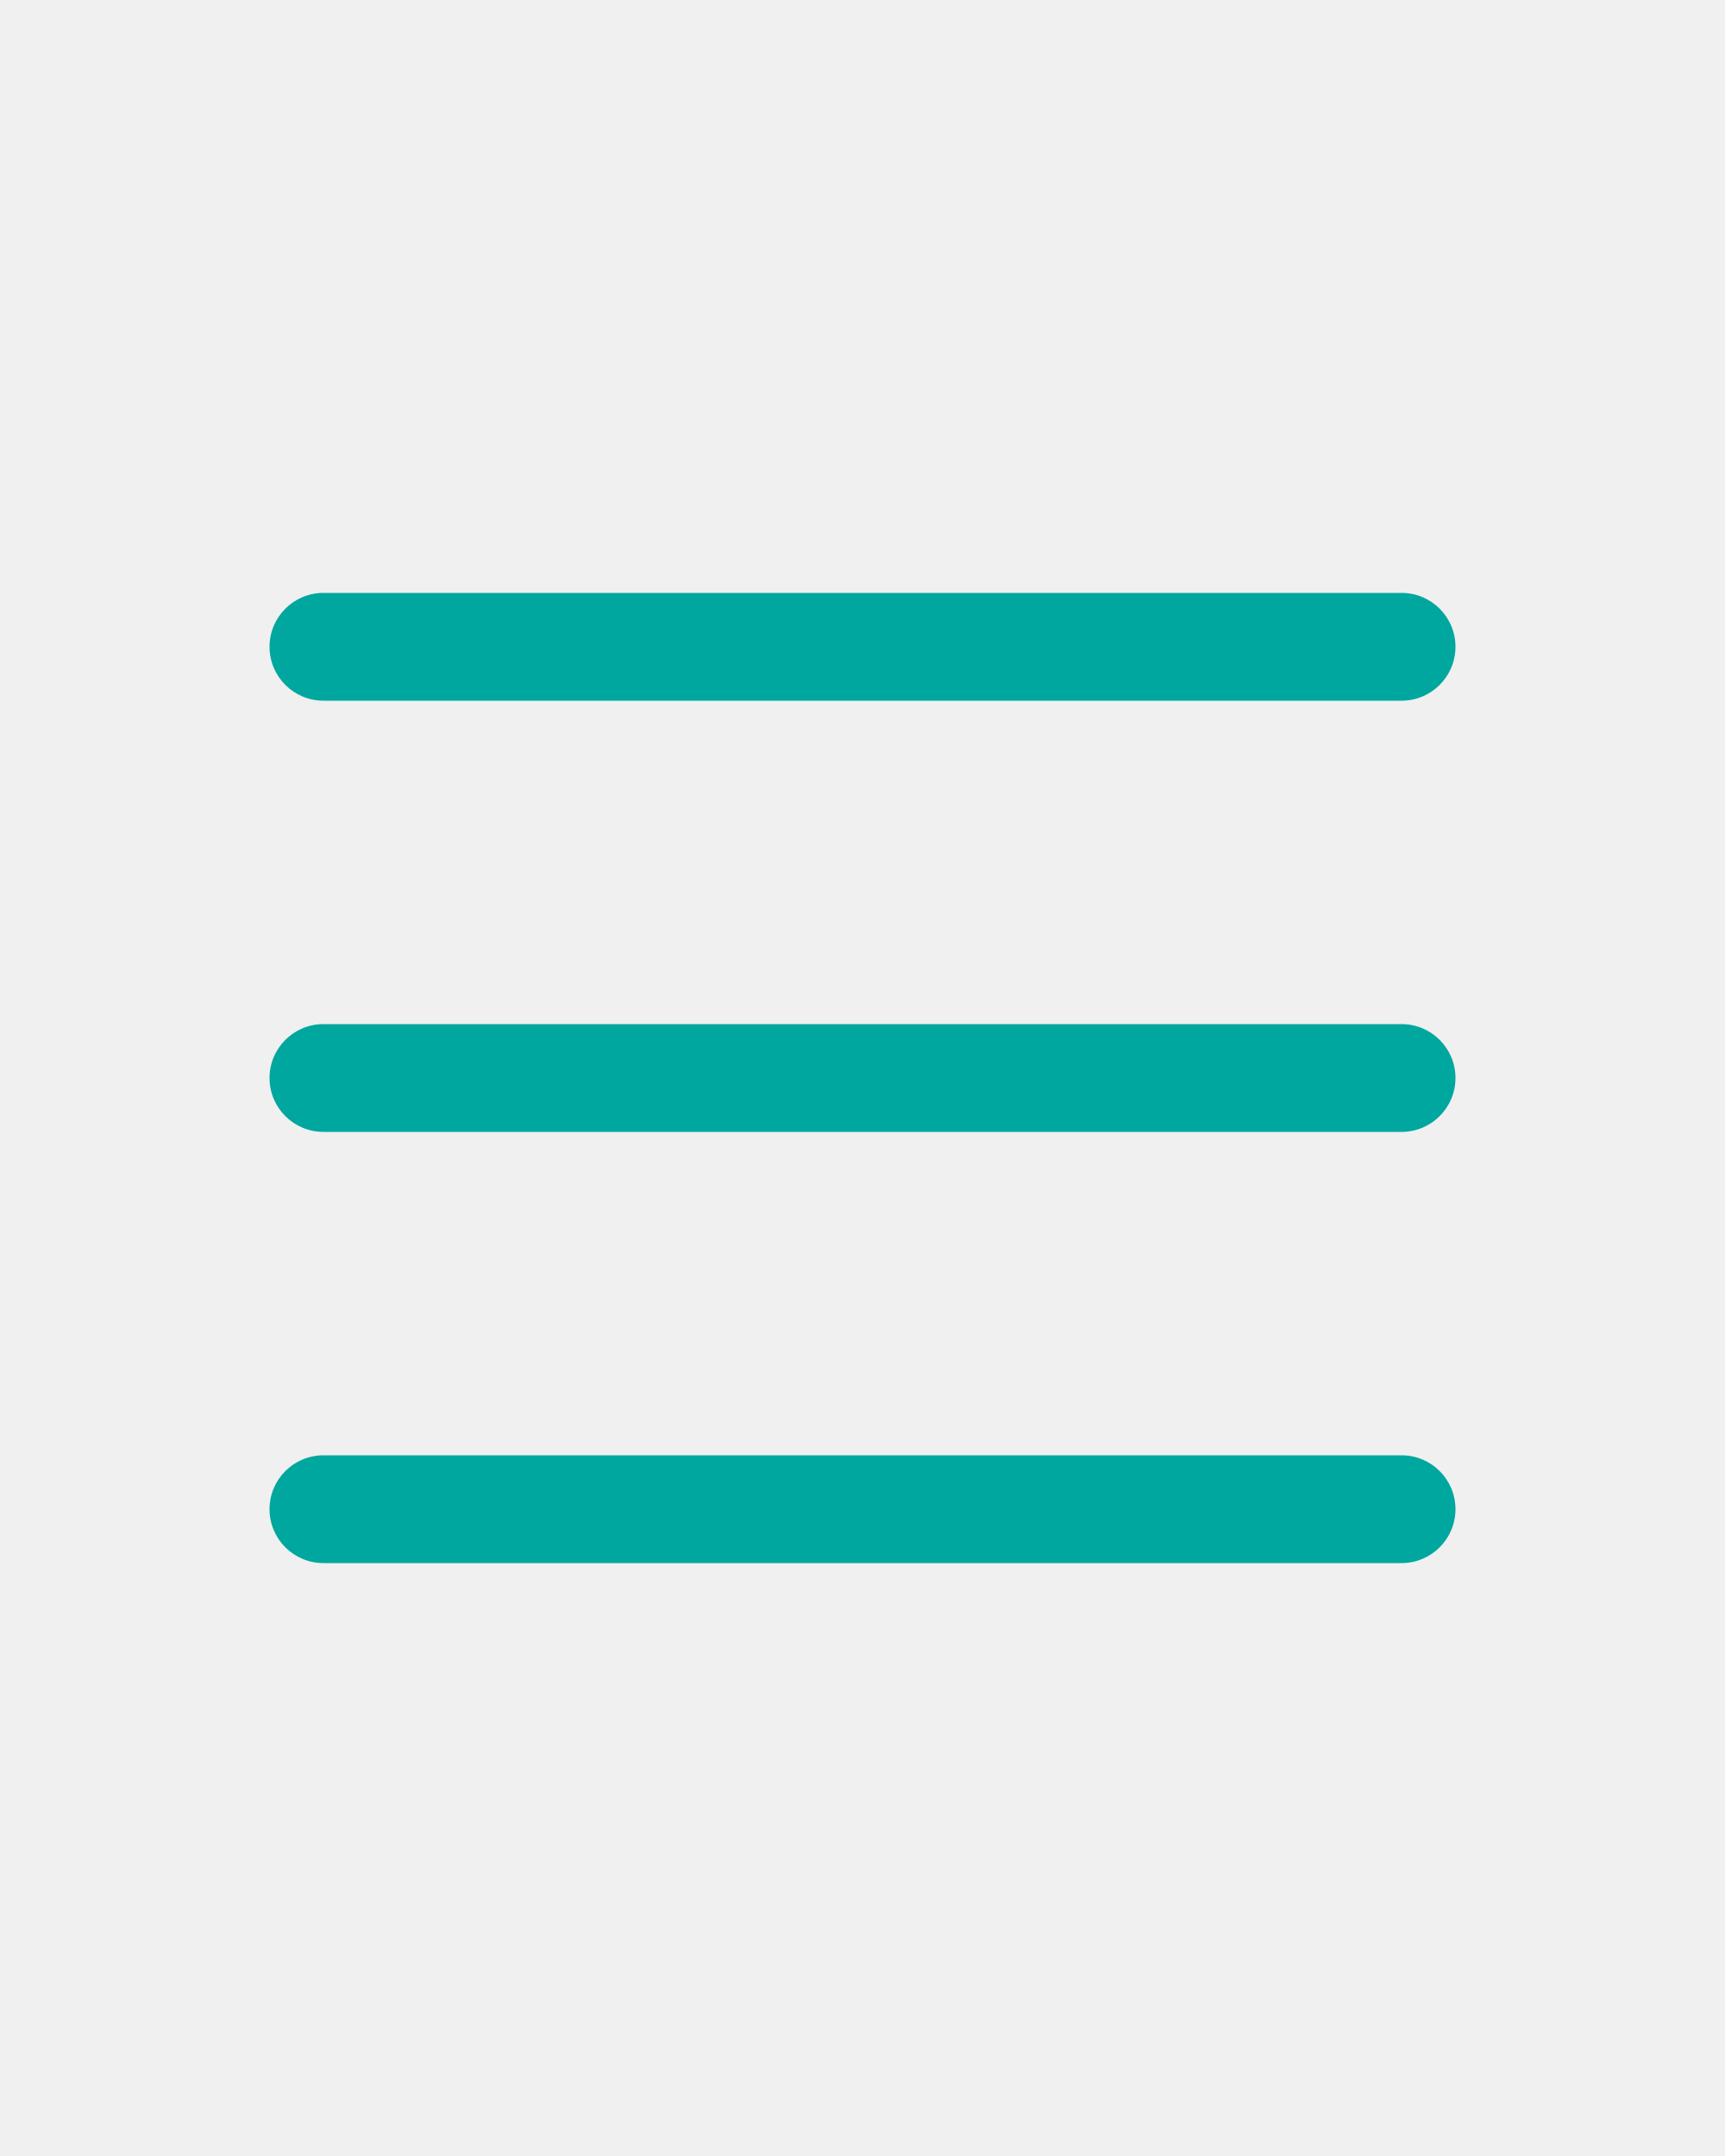
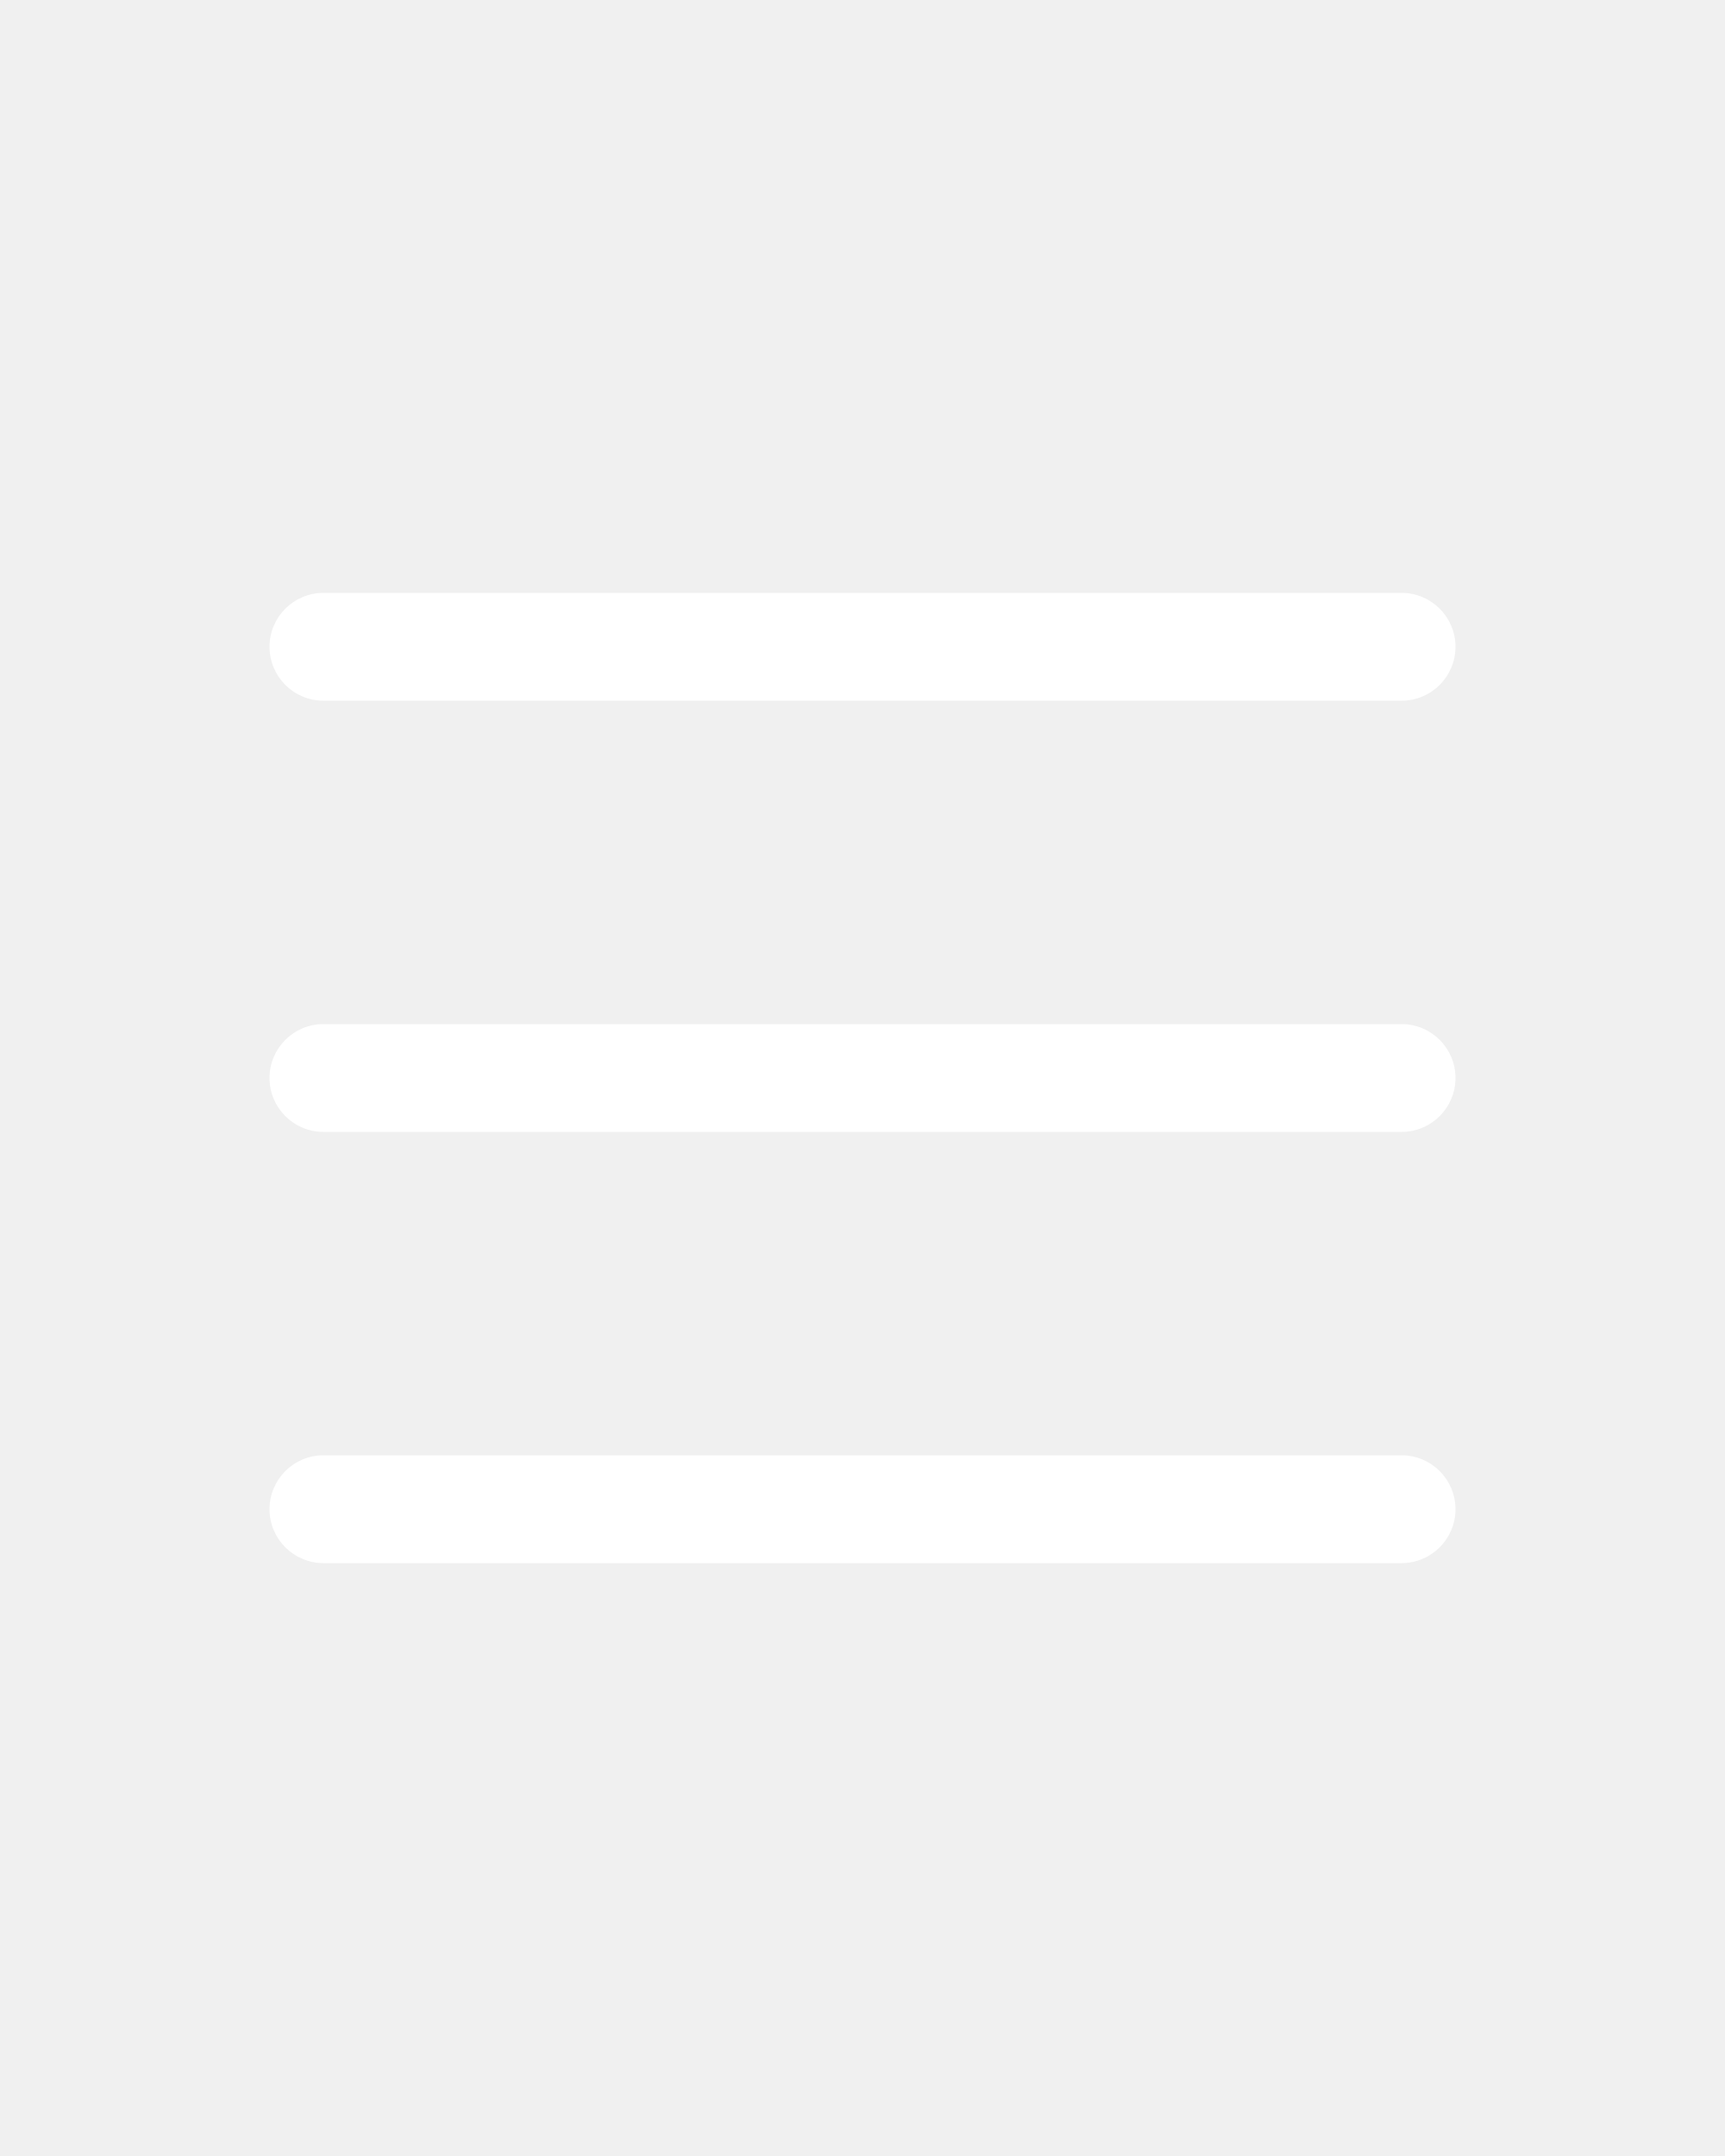
- <svg xmlns="http://www.w3.org/2000/svg" width="32" height="40" fill="#00a79e" className="bi bi-list" viewBox="0 0 16 16">
-   <path fillRule="evenodd" d="M2.5 12a.5.5 0 0 1 .5-.5h10a.5.5 0 0 1 0 1H3a.5.5 0 0 1-.5-.5zm0-4a.5.5 0 0 1 .5-.5h10a.5.5 0 0 1 0 1H3a.5.5 0 0 1-.5-.5zm0-4a.5.5 0 0 1 .5-.5h10a.5.5 0 0 1 0 1H3a.5.5 0 0 1-.5-.5z" fill="#00a79e" />
+ <svg xmlns="http://www.w3.org/2000/svg" width="32" height="40" fill="#FFF" className="bi bi-list" viewBox="0 0 16 16">
+   <path fillRule="evenodd" d="M2.5 12a.5.5 0 0 1 .5-.5h10a.5.5 0 0 1 0 1H3a.5.5 0 0 1-.5-.5zm0-4a.5.5 0 0 1 .5-.5h10a.5.5 0 0 1 0 1H3a.5.5 0 0 1-.5-.5zm0-4a.5.5 0 0 1 .5-.5h10a.5.5 0 0 1 0 1H3a.5.5 0 0 1-.5-.5z" fill="#FFF" />
</svg>
